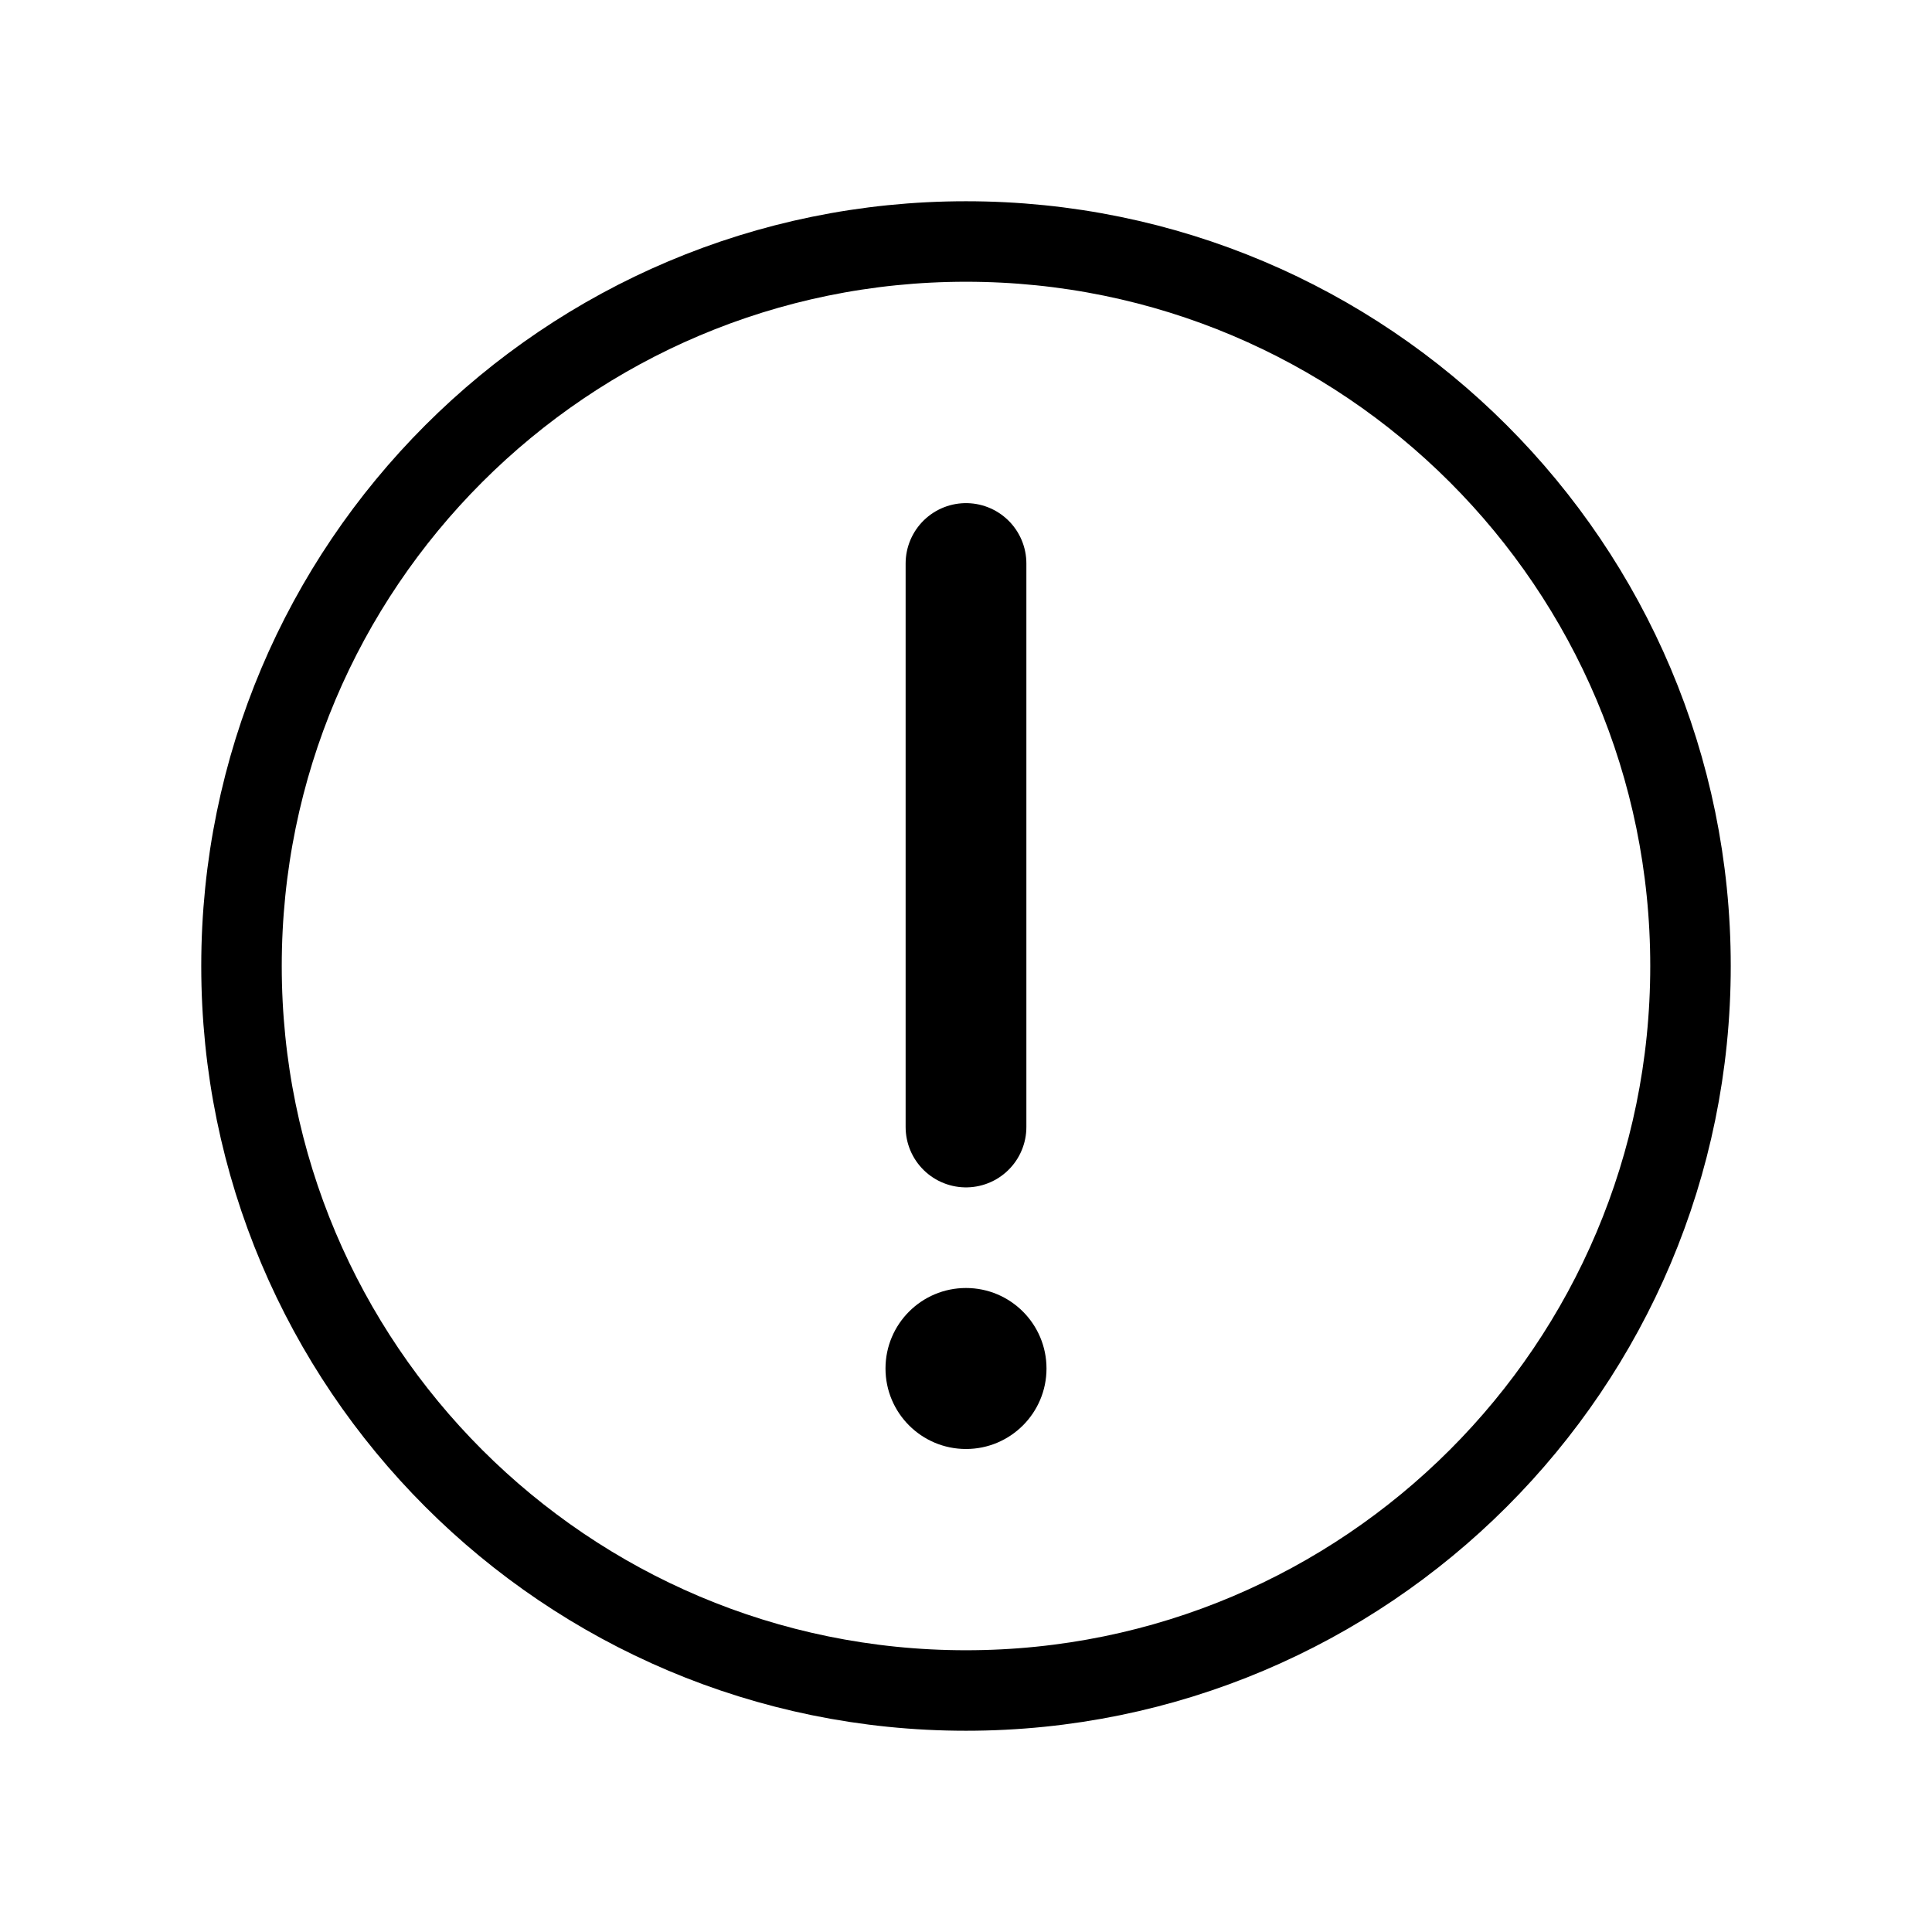
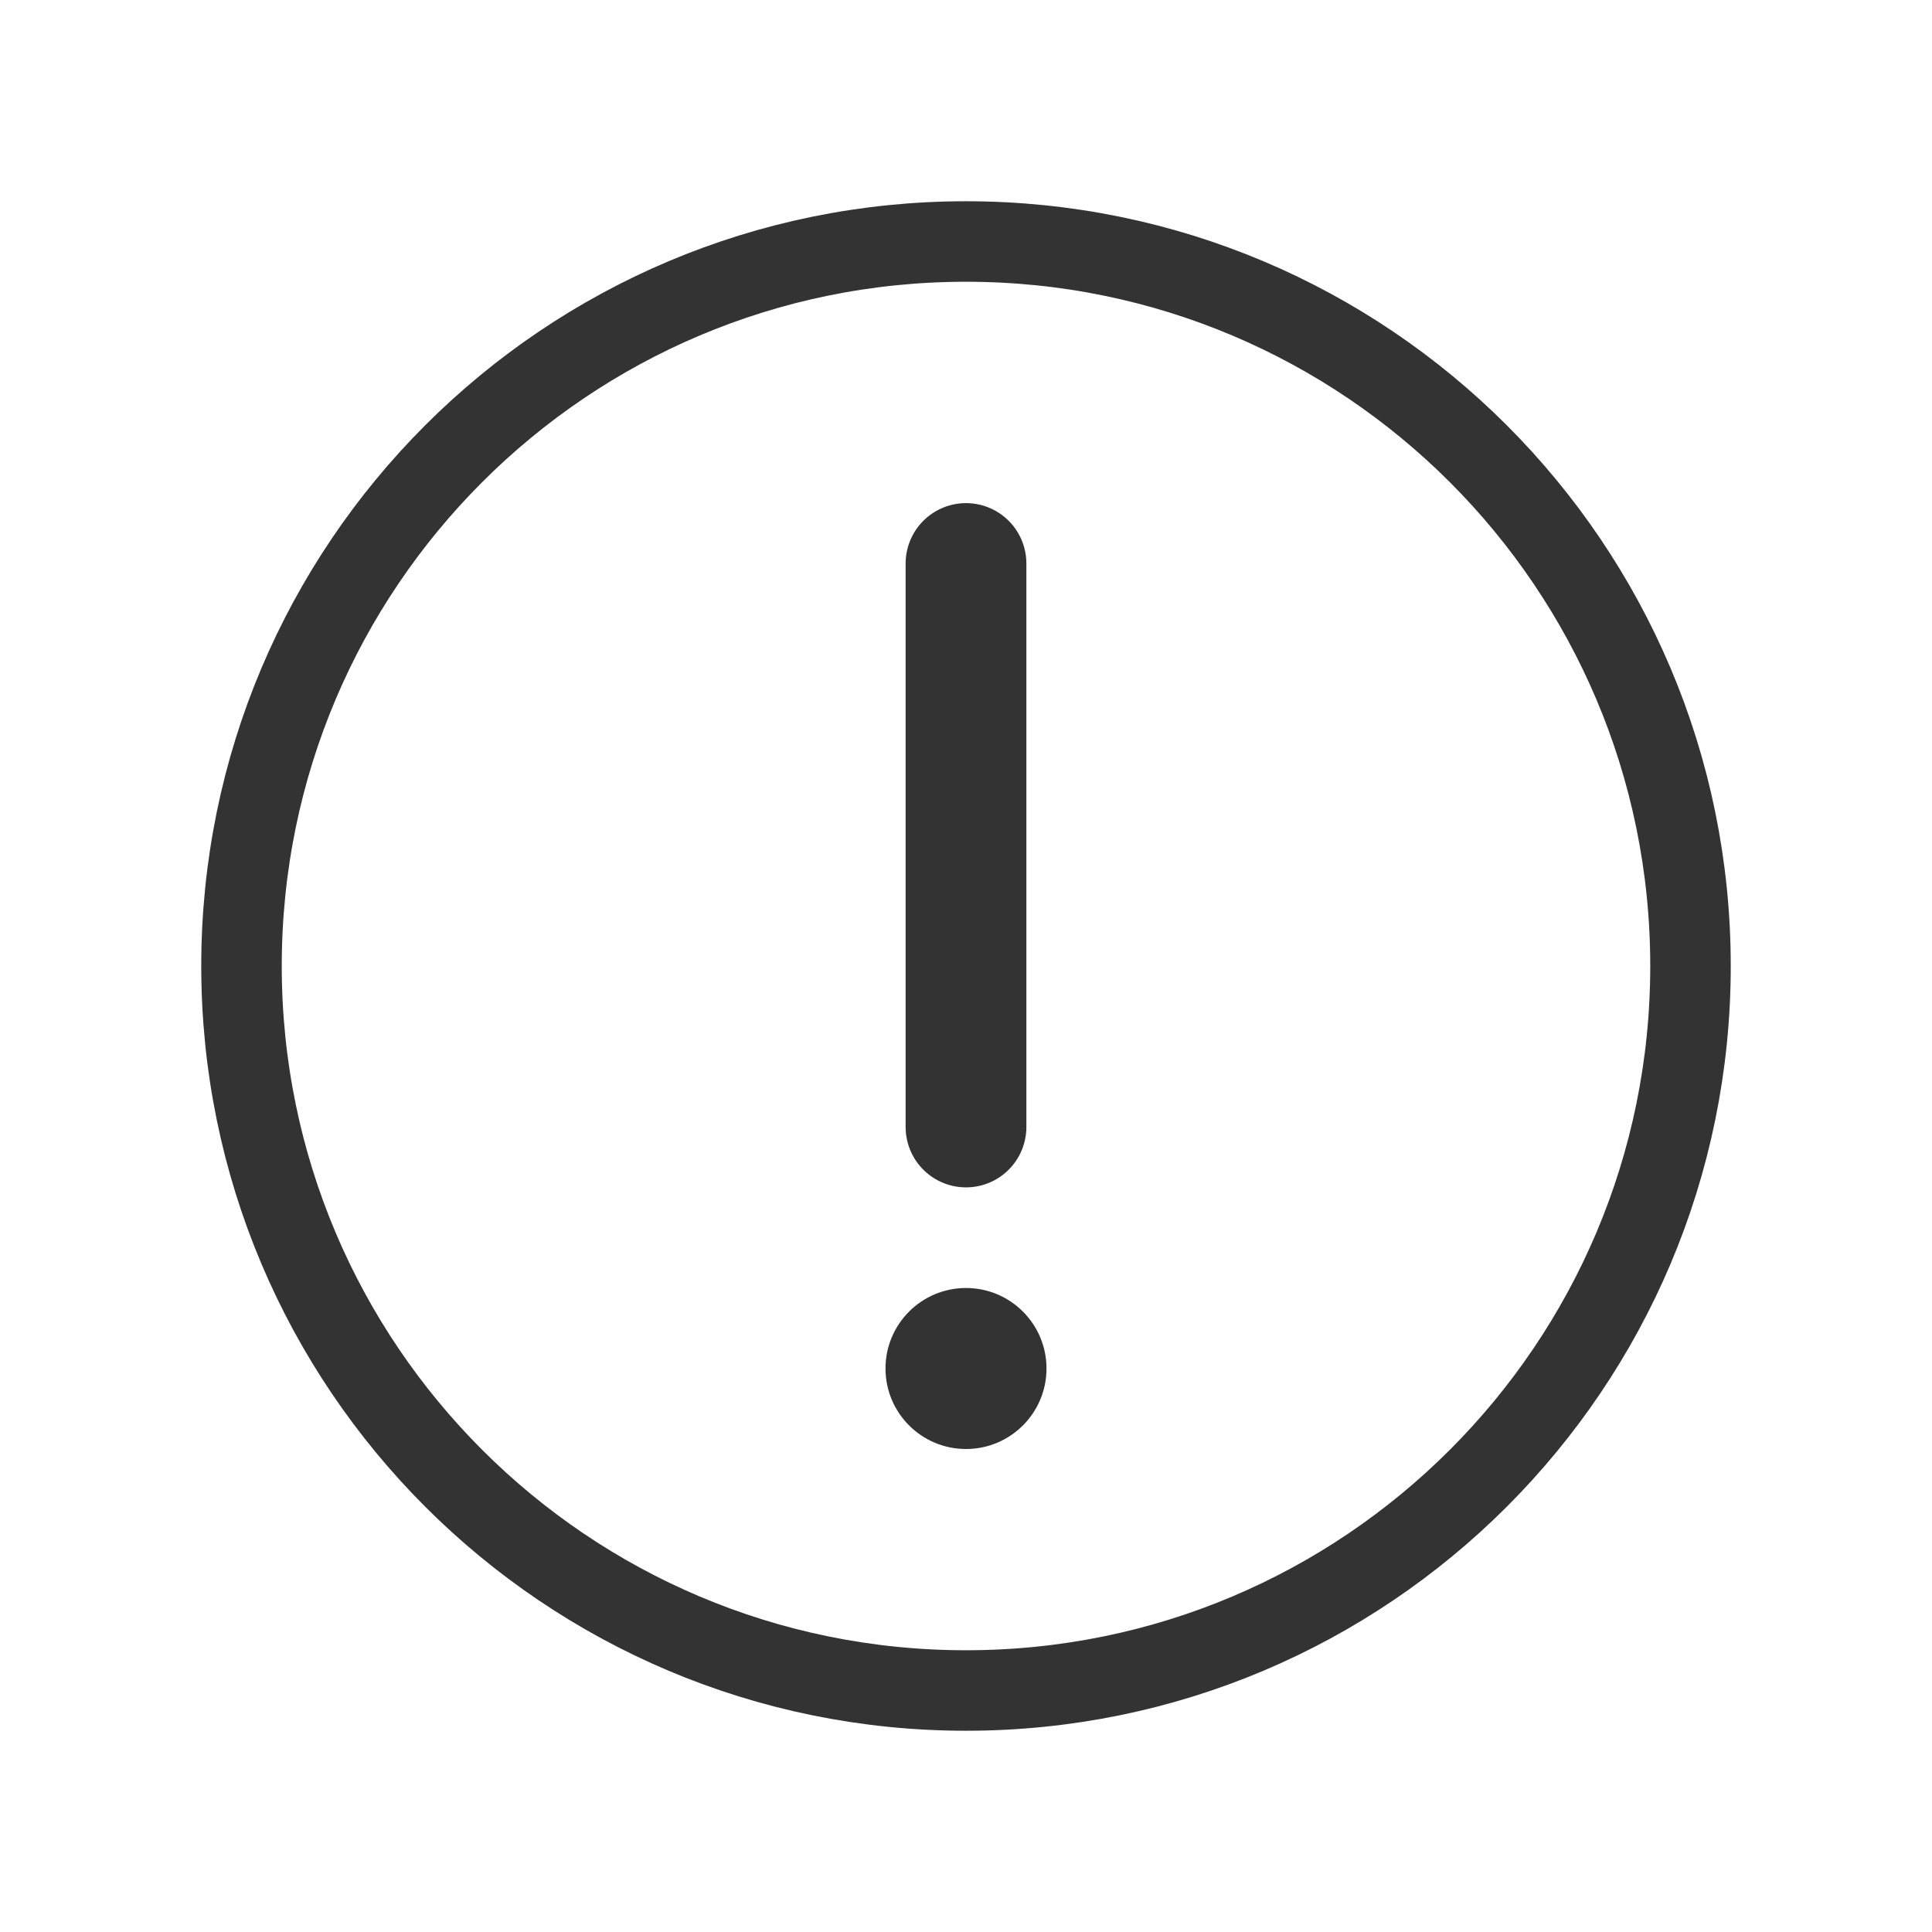
<svg xmlns="http://www.w3.org/2000/svg" viewBox="0 0 48 48" fill="none">
-   <circle cx="24" cy="24" r="18" stroke="currentColor" stroke-width="2" fill="none" />
-   <path d="M24 14v14" stroke="currentColor" stroke-width="3" stroke-linecap="round" />
-   <circle cx="24" cy="34" r="2" fill="currentColor" />
+   <circle cx="24" cy="24" r="18" stroke="#333333" stroke-width="2" fill="none" />
+   <path d="M24 14v14" stroke="#333333" stroke-width="3" stroke-linecap="round" />
+   <circle cx="24" cy="34" r="2" fill="#333333" />
</svg>
